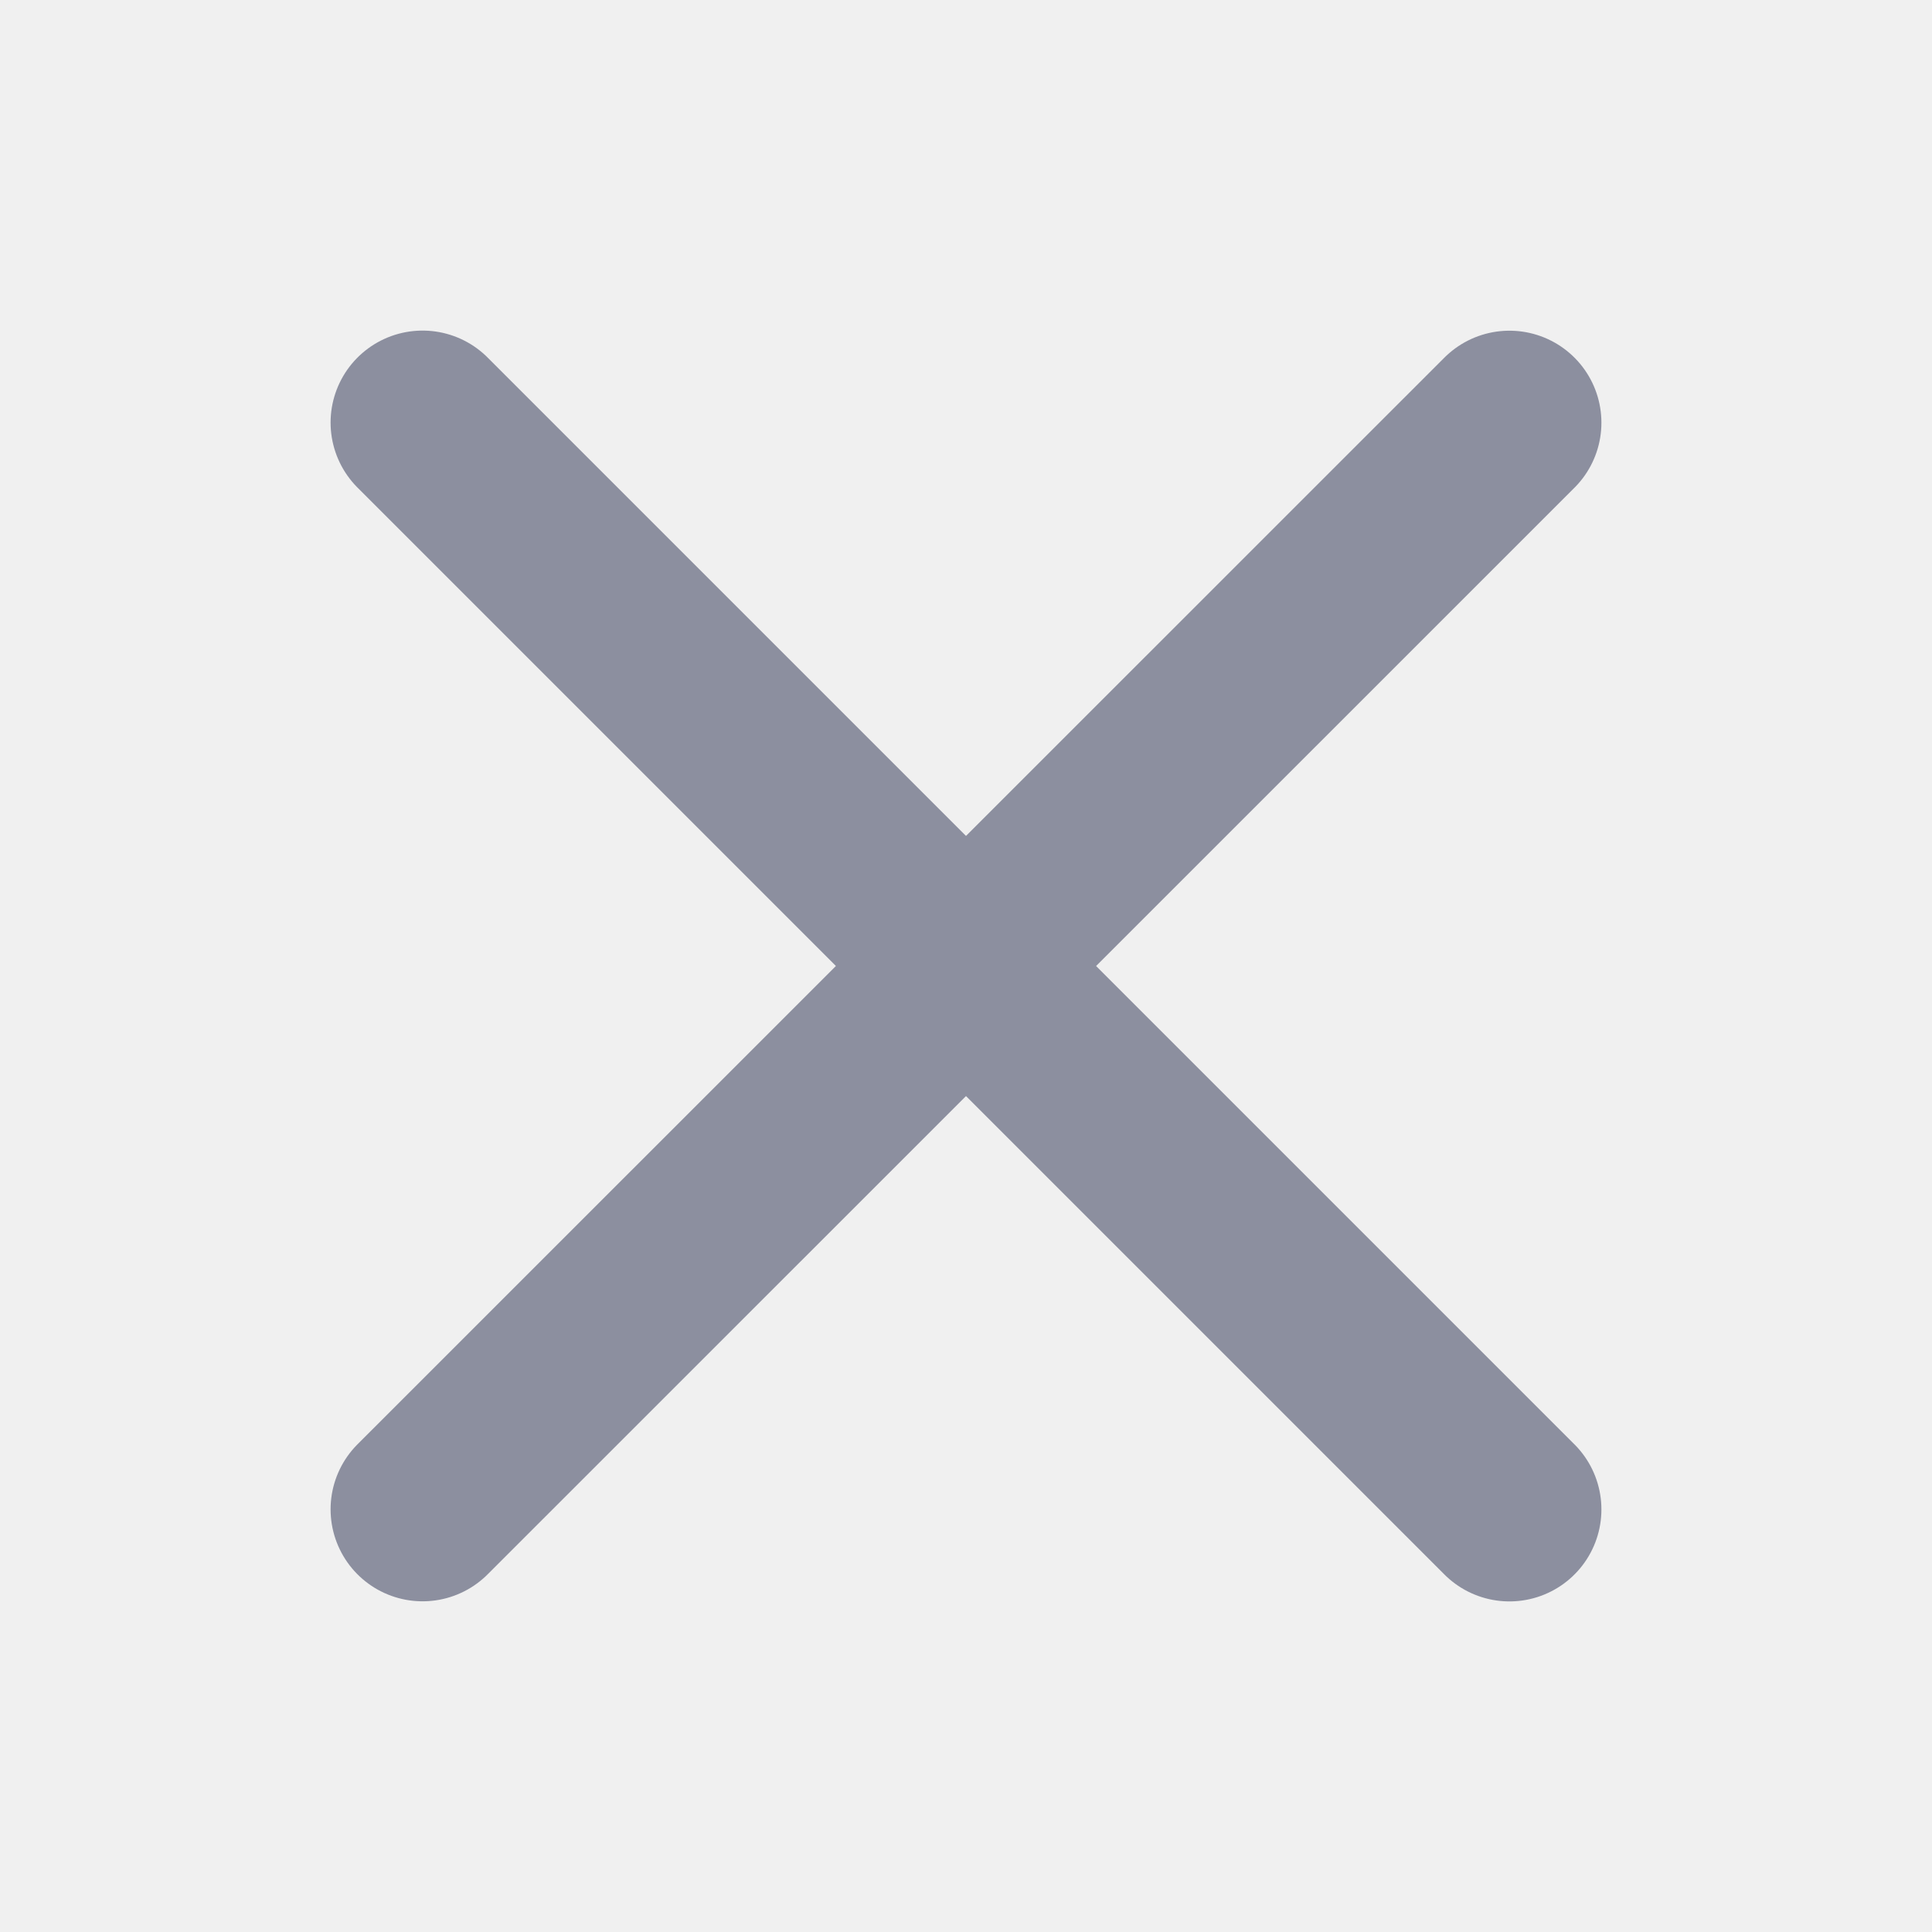
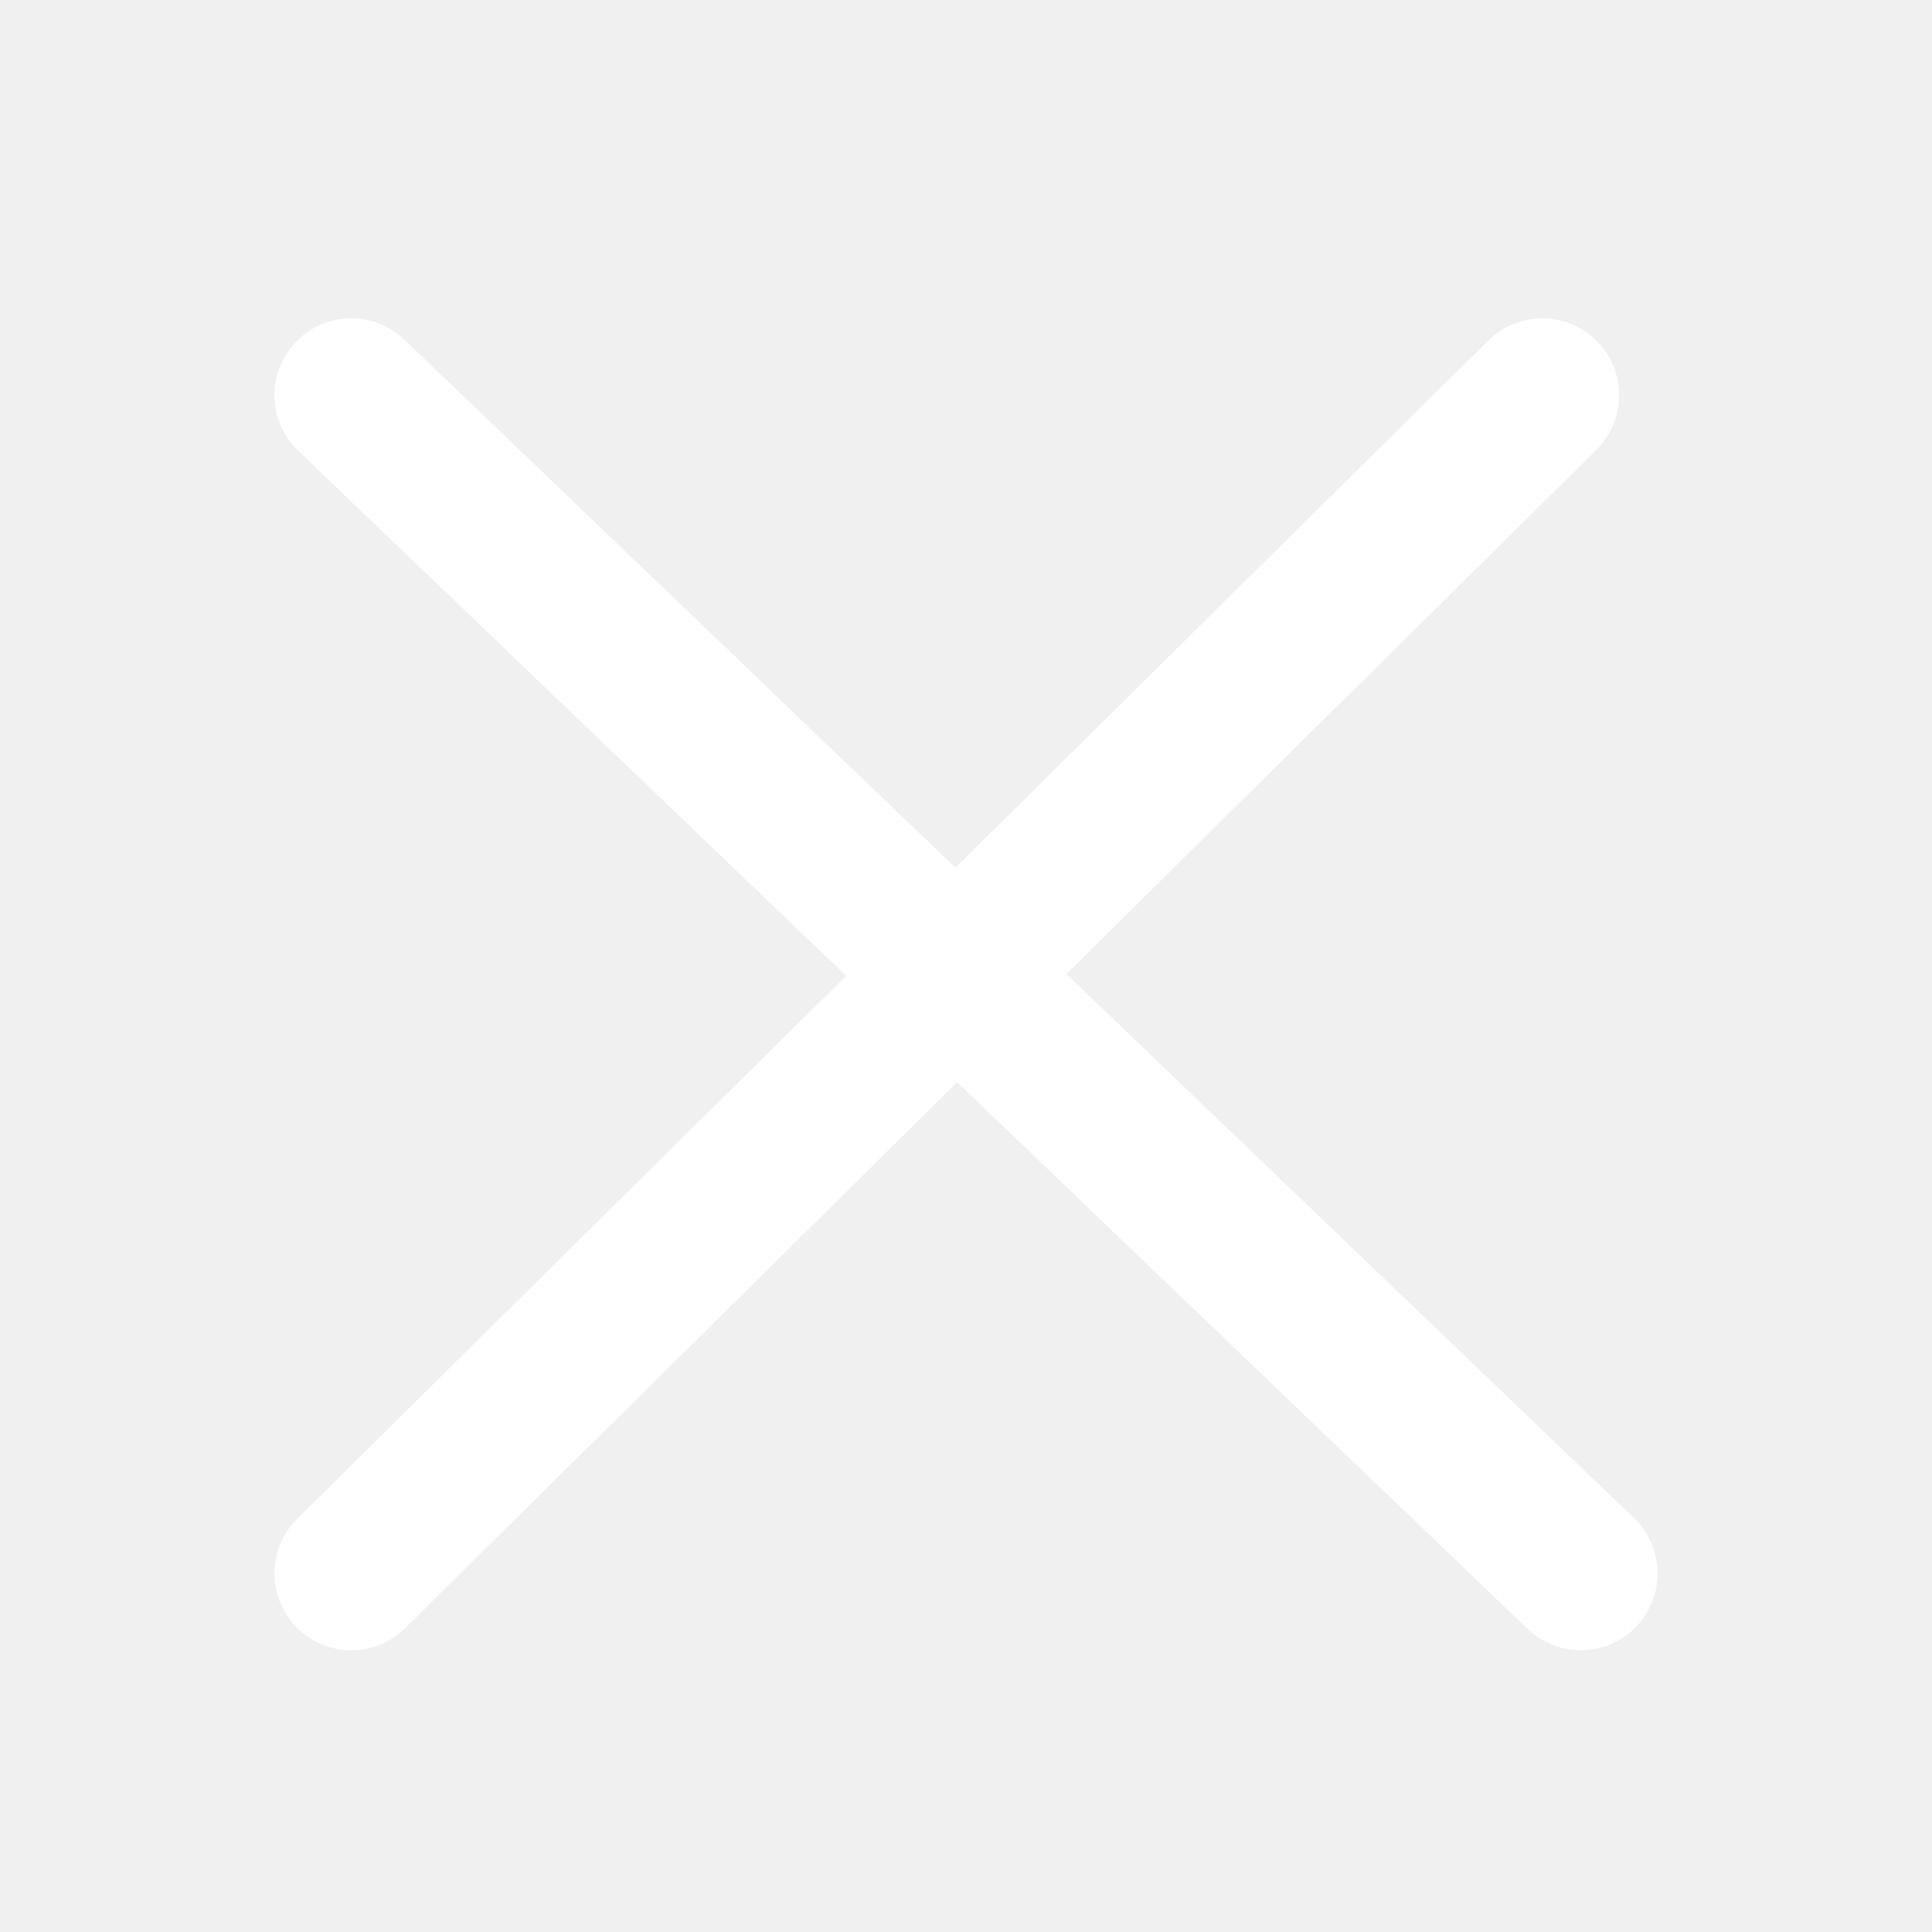
- <svg xmlns="http://www.w3.org/2000/svg" width="18" height="18" fill="none">
-   <path d="M14.063 3.938L3.937 14.062m10.126.001L3.937 3.937" stroke="#8C8F9F" stroke-width="1.714" stroke-linecap="round" stroke-linejoin="round" />
+ <svg xmlns="http://www.w3.org/2000/svg" width="44" height="44" fill="none">
+   <path d="M8 35.833L35.125 9M8 9l28 26.833" stroke="#fff" stroke-width="3.5" stroke-linecap="round" stroke-linejoin="round" />
</svg>
